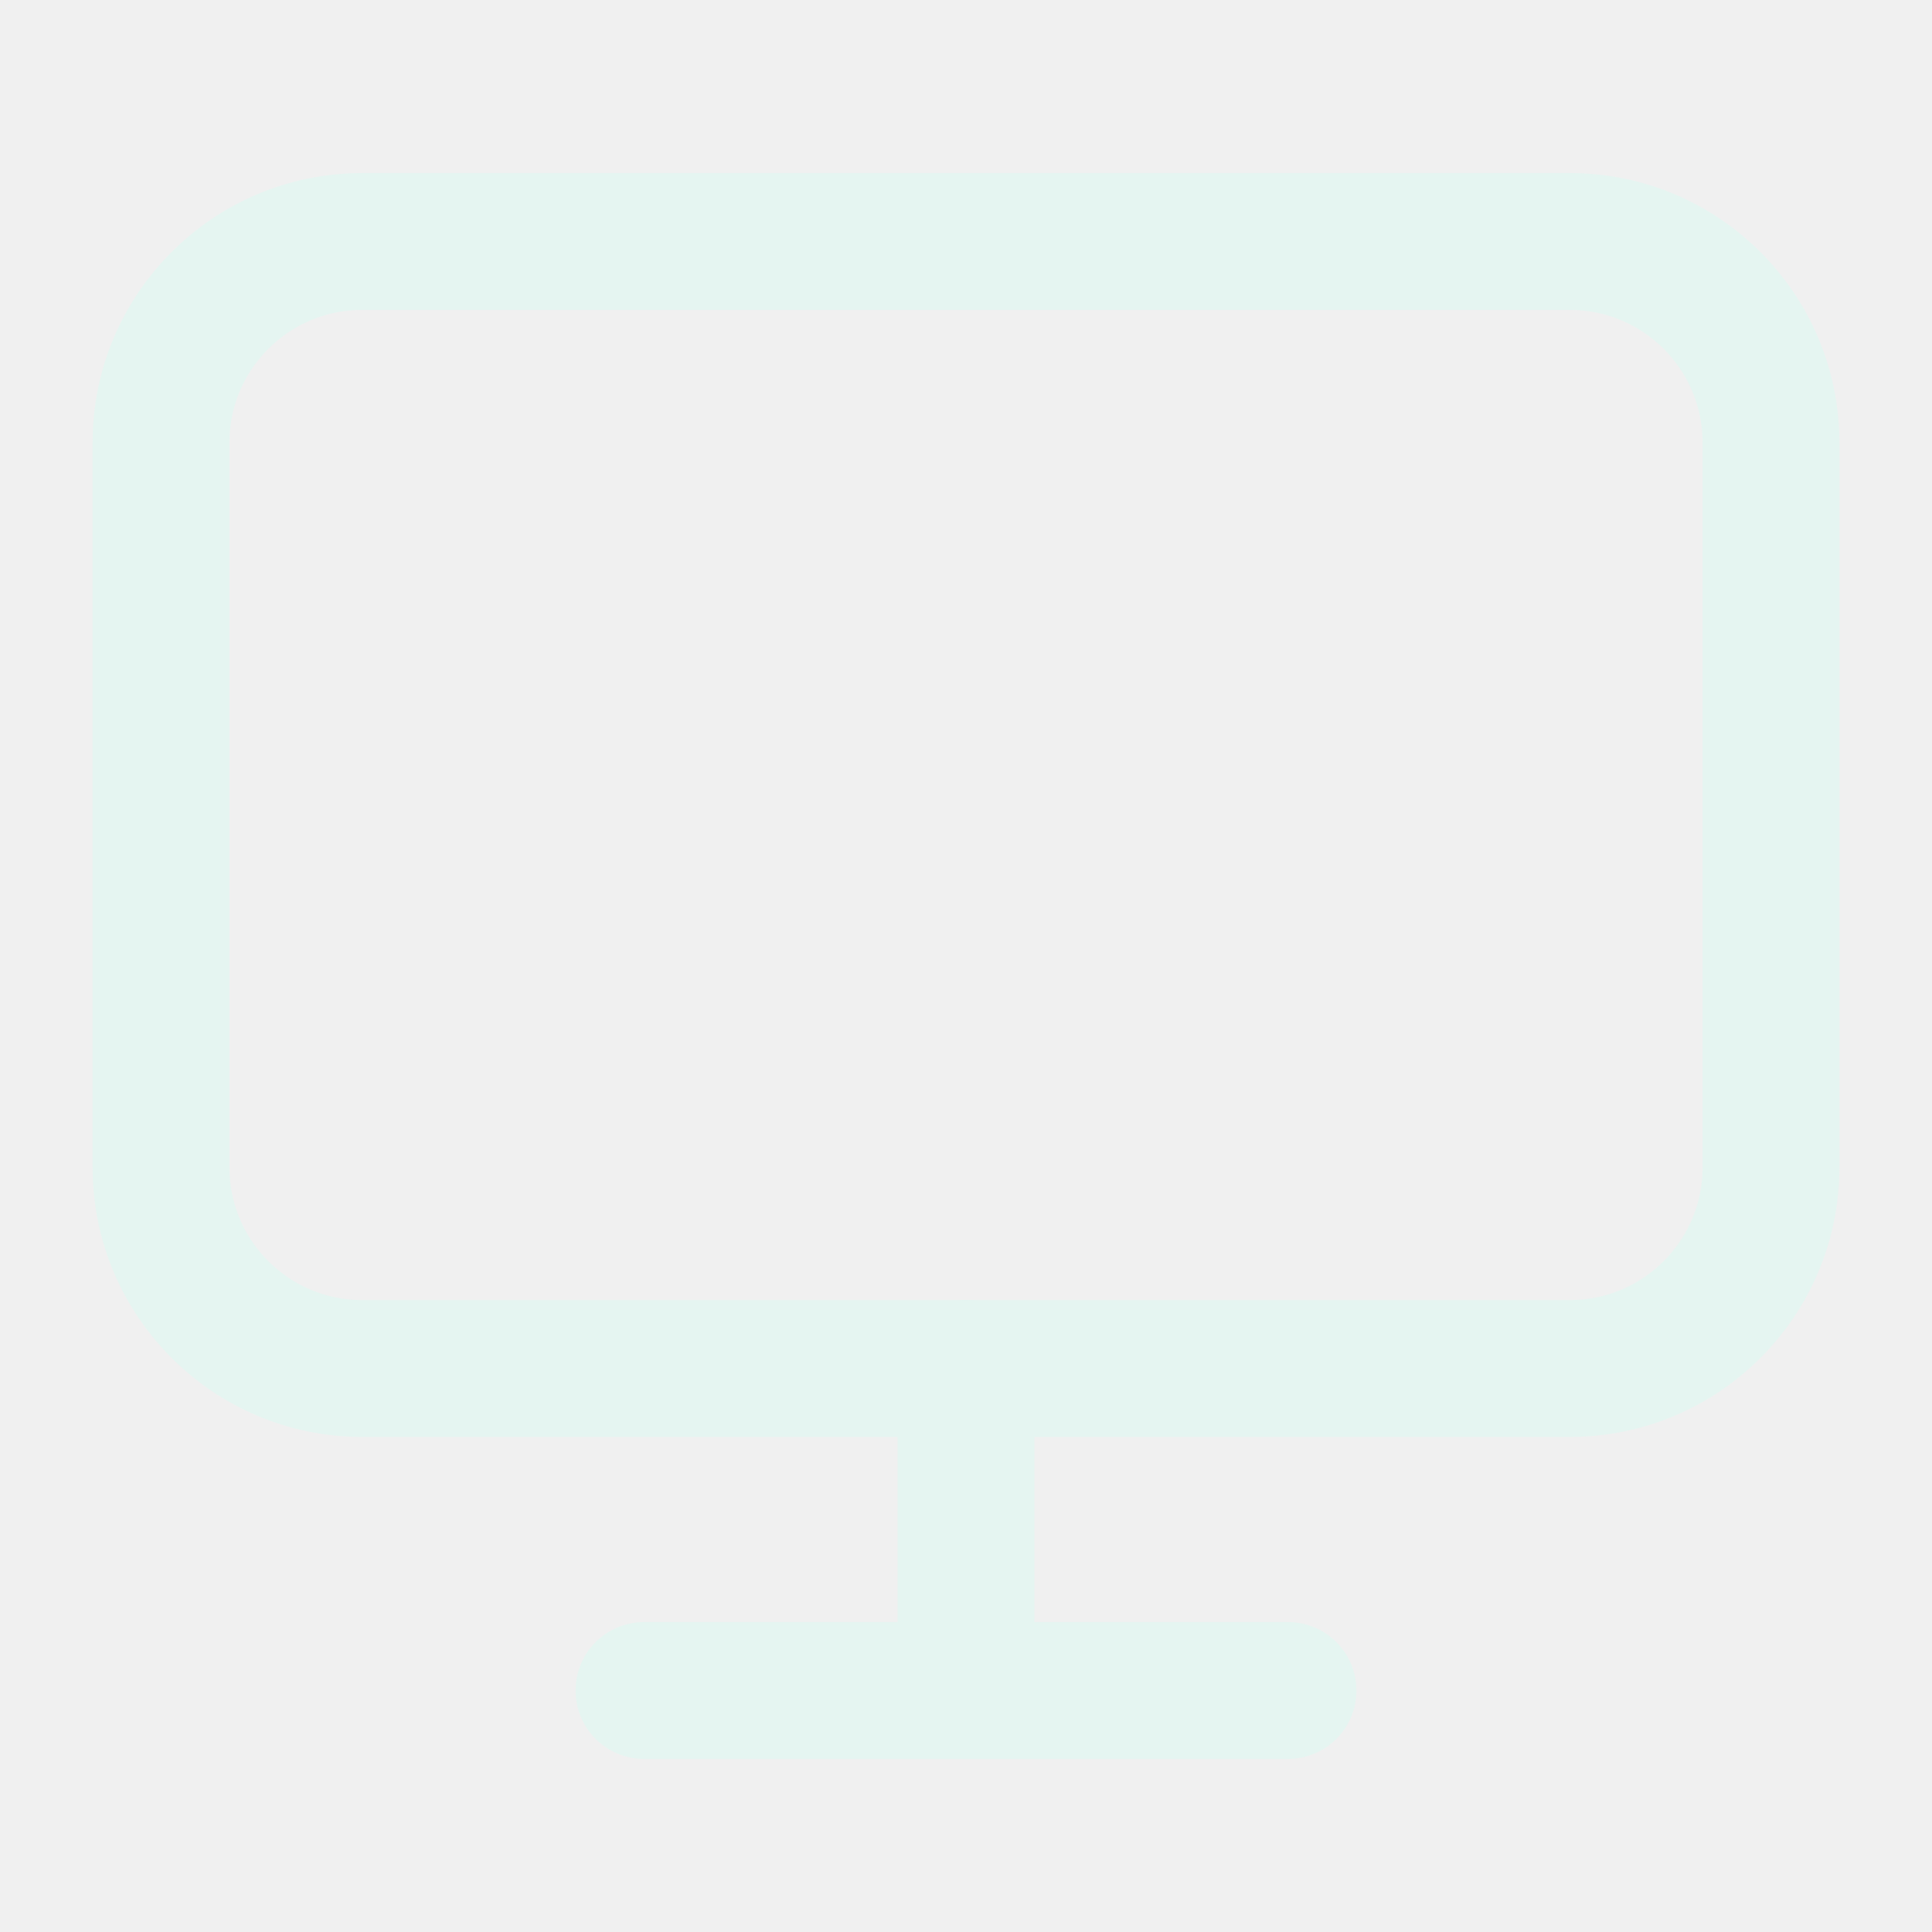
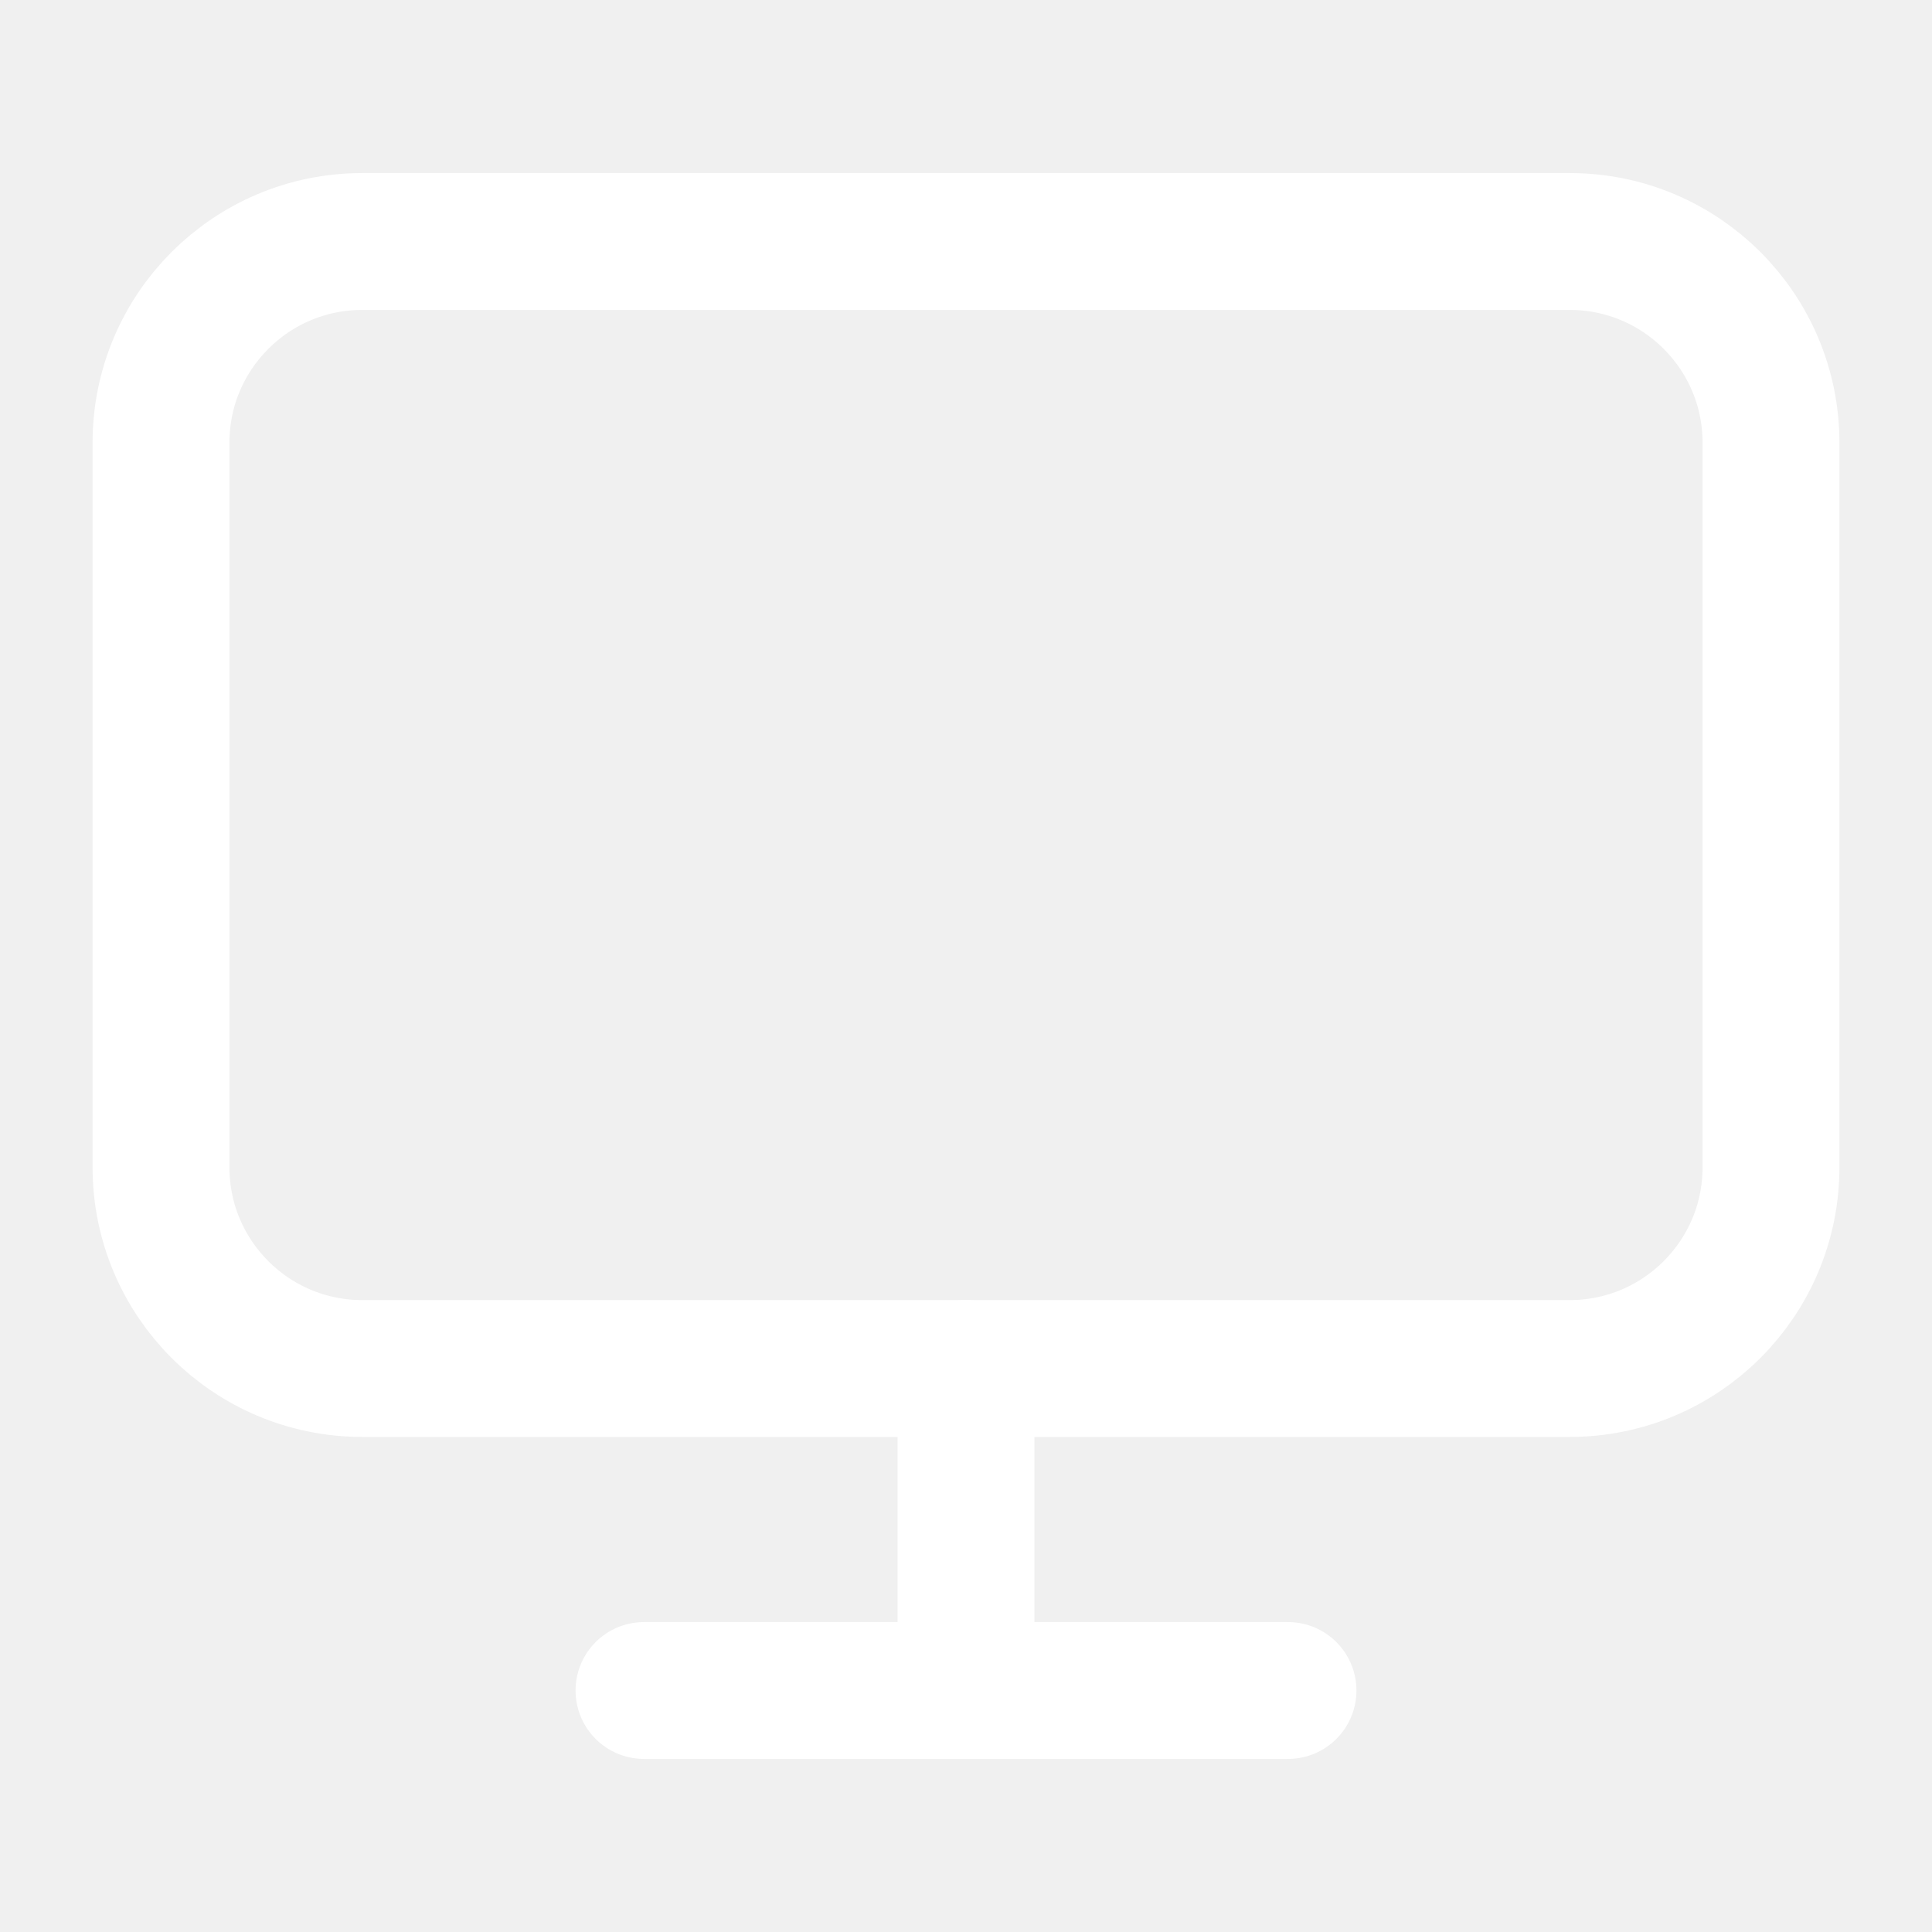
- <svg xmlns="http://www.w3.org/2000/svg" width="24" height="24" viewBox="0 0 24 24" fill="none" stroke="#e5f5f1" stroke-width="1.7" stroke-linecap="round" stroke-linejoin="round">
+ <svg xmlns="http://www.w3.org/2000/svg" width="24" height="24" viewBox="0 0 24 24" fill="none" stroke="#ffffff" stroke-width="1.7" stroke-linecap="round" stroke-linejoin="round">
  <rect x="2" y="3" width="20" height="14" rx="2.5" />
  <path d="M8 21h8m-4-4v4" />
</svg>
